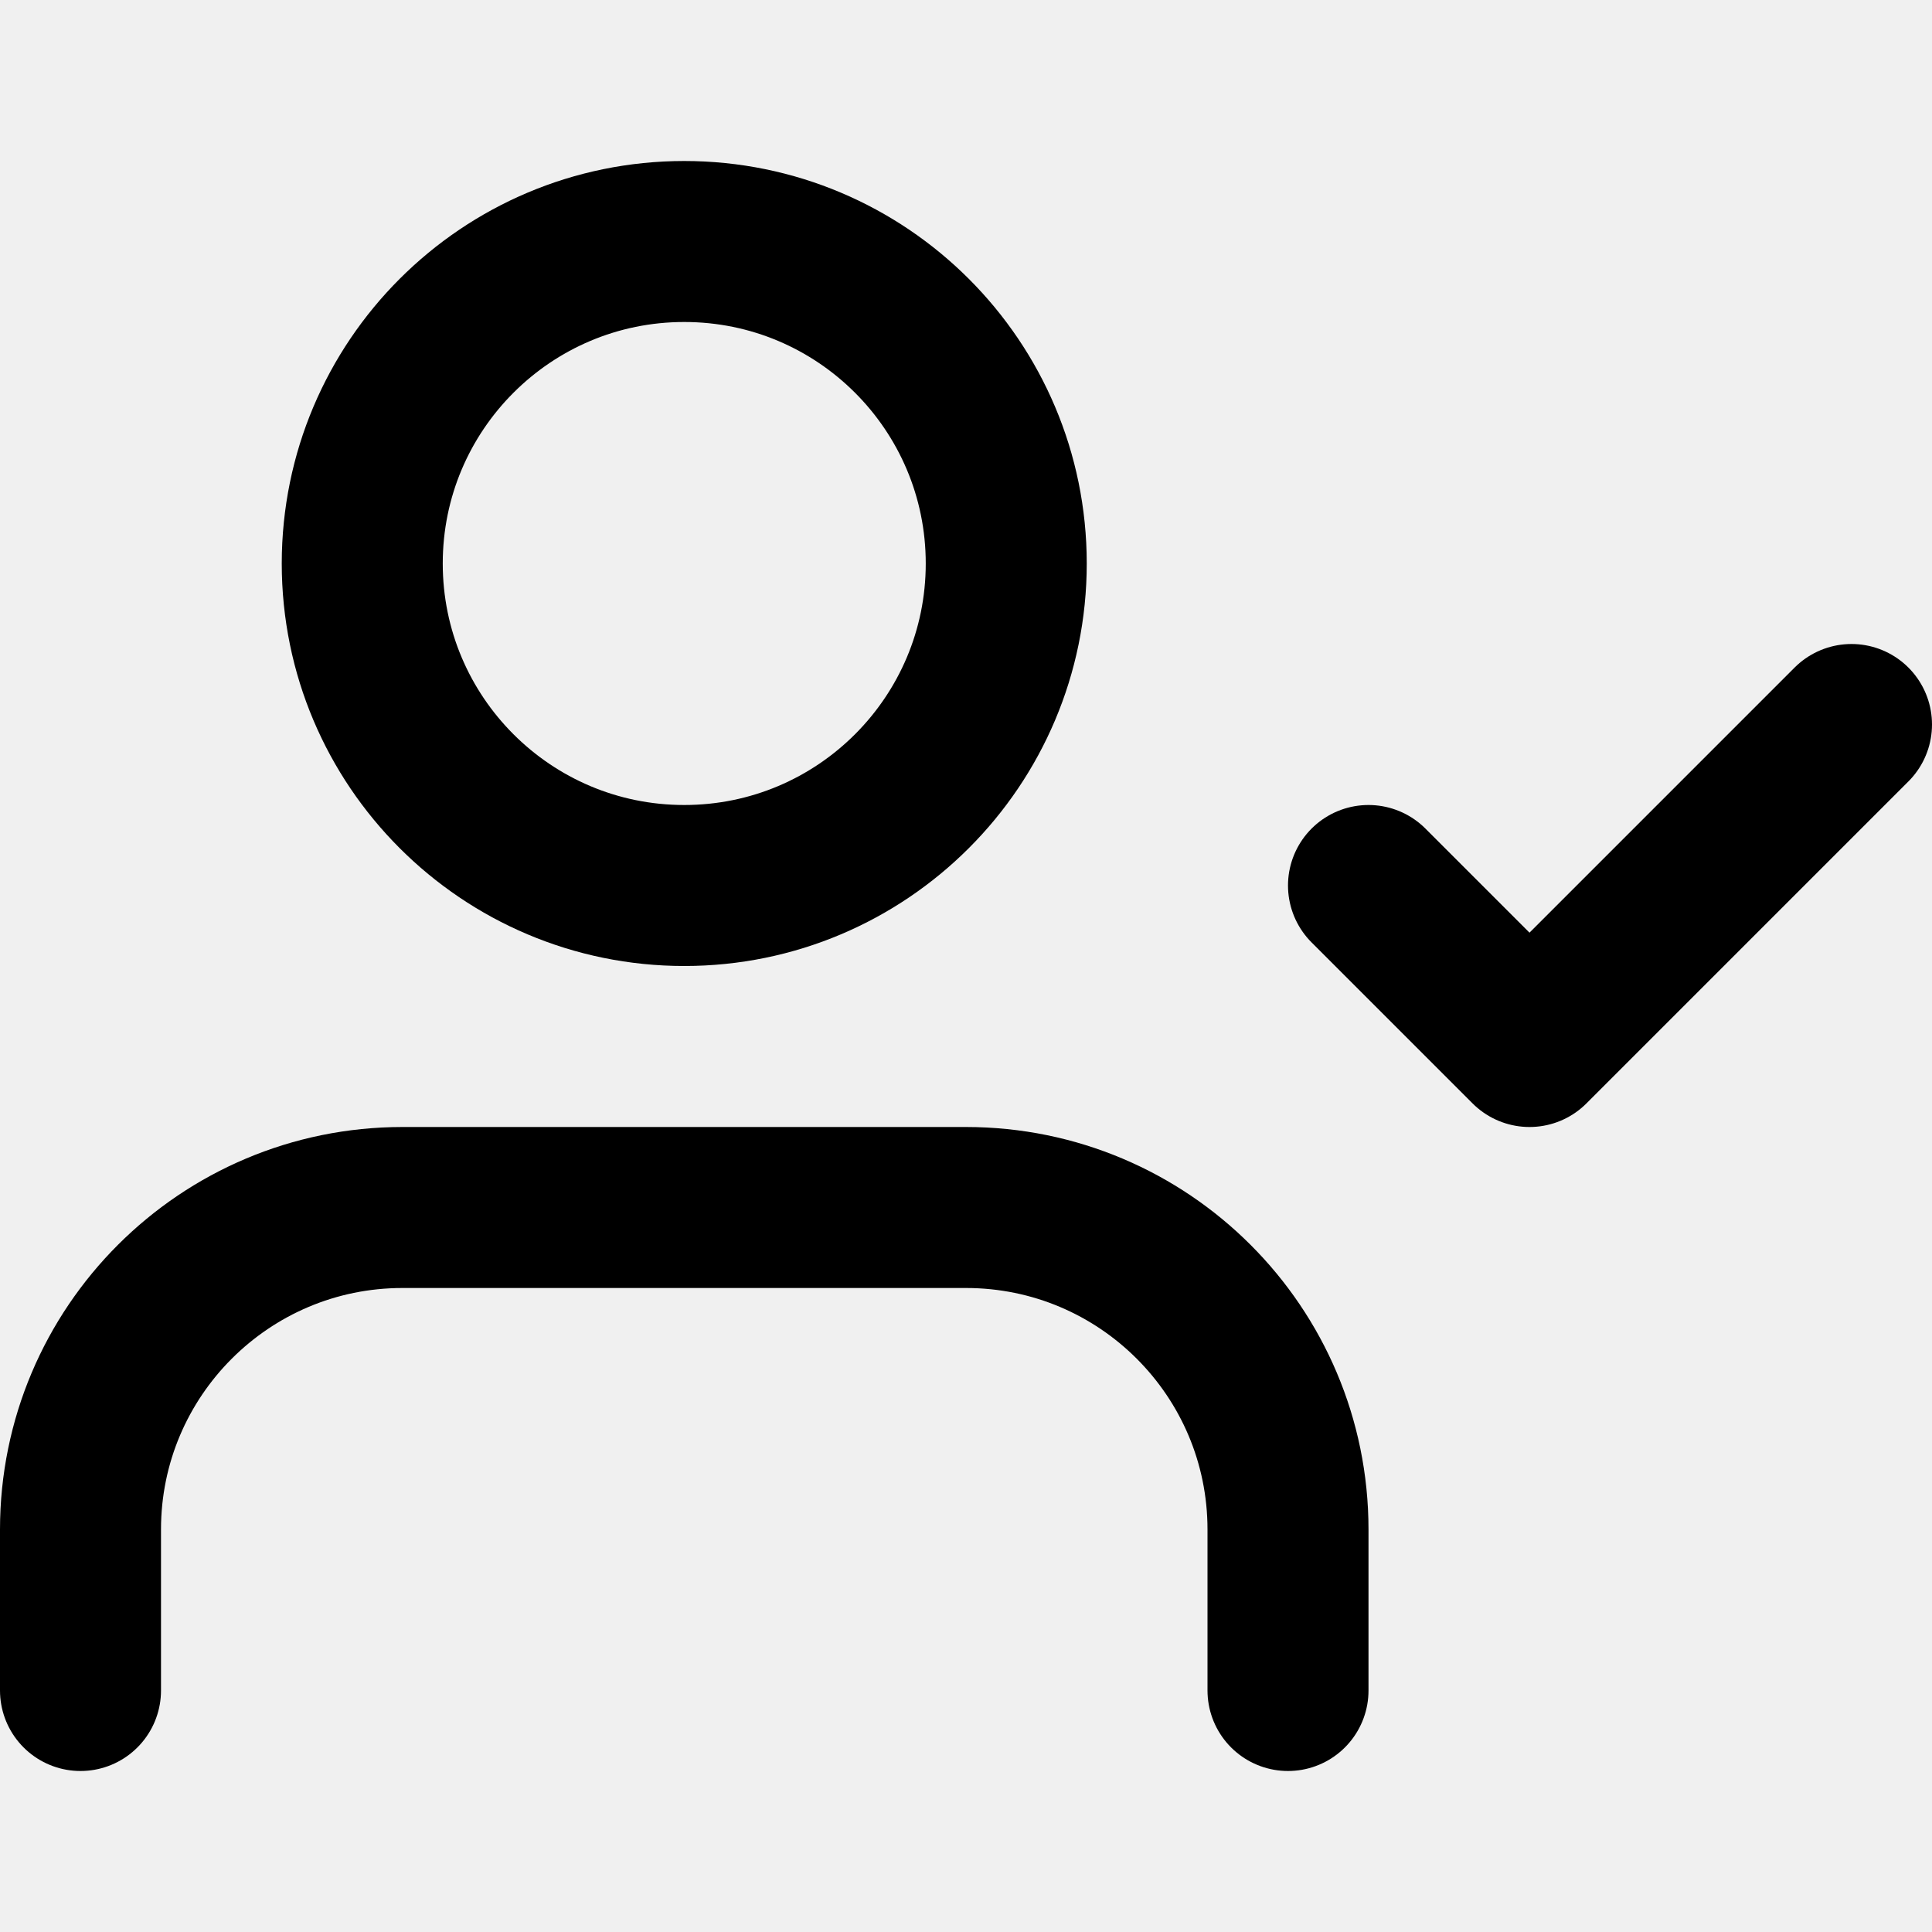
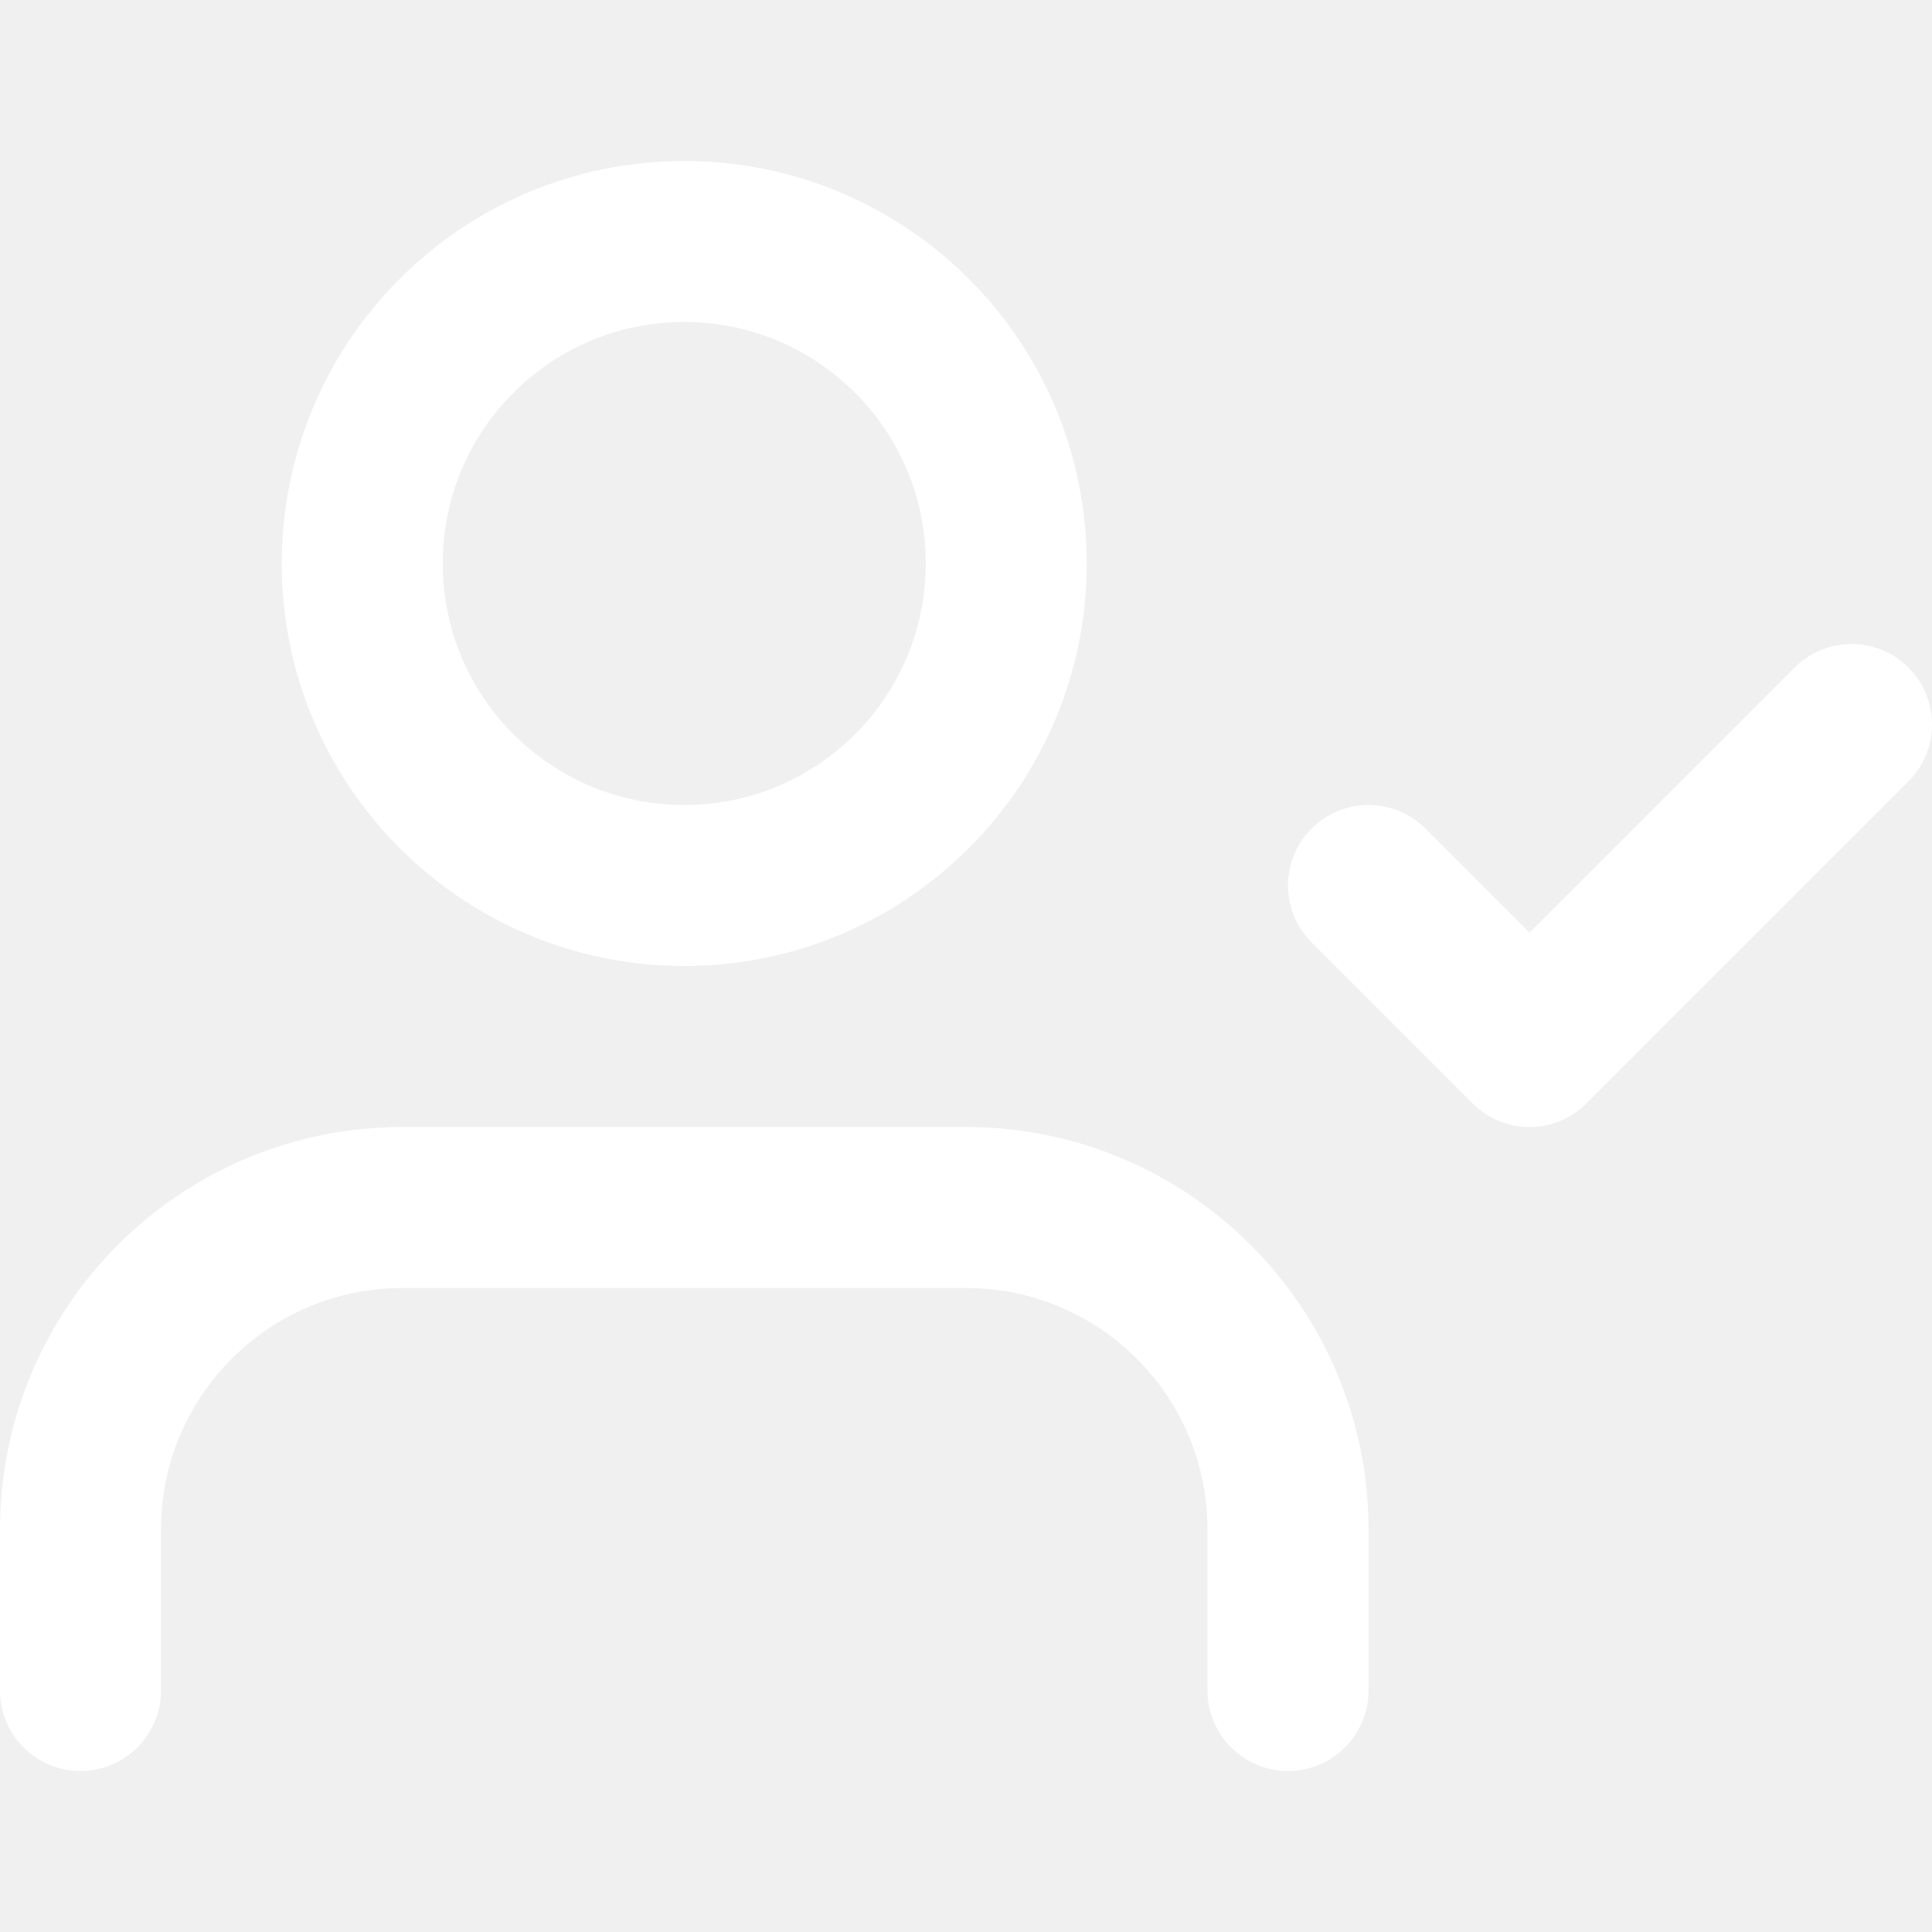
- <svg xmlns="http://www.w3.org/2000/svg" viewBox="0 0 24 24" fill="none" stroke="currentColor" stroke-width="2" stroke-linecap="round" stroke-linejoin="round" class="feather feather-user-check">
+ <svg xmlns="http://www.w3.org/2000/svg" viewBox="0 0 24 24" fill="none" height="41" stroke="#FFF" stroke-width="2" stroke-linecap="round" stroke-linejoin="round" class="feather feather-user-check">
  <path d="M16 21v-2a4 4 0 0 0-4-4H5a4 4 0 0 0-4 4v2" />
  <circle cx="8.5" cy="7" r="4" />
  <polyline points="17 11 19 13 23 9" />
</svg>
